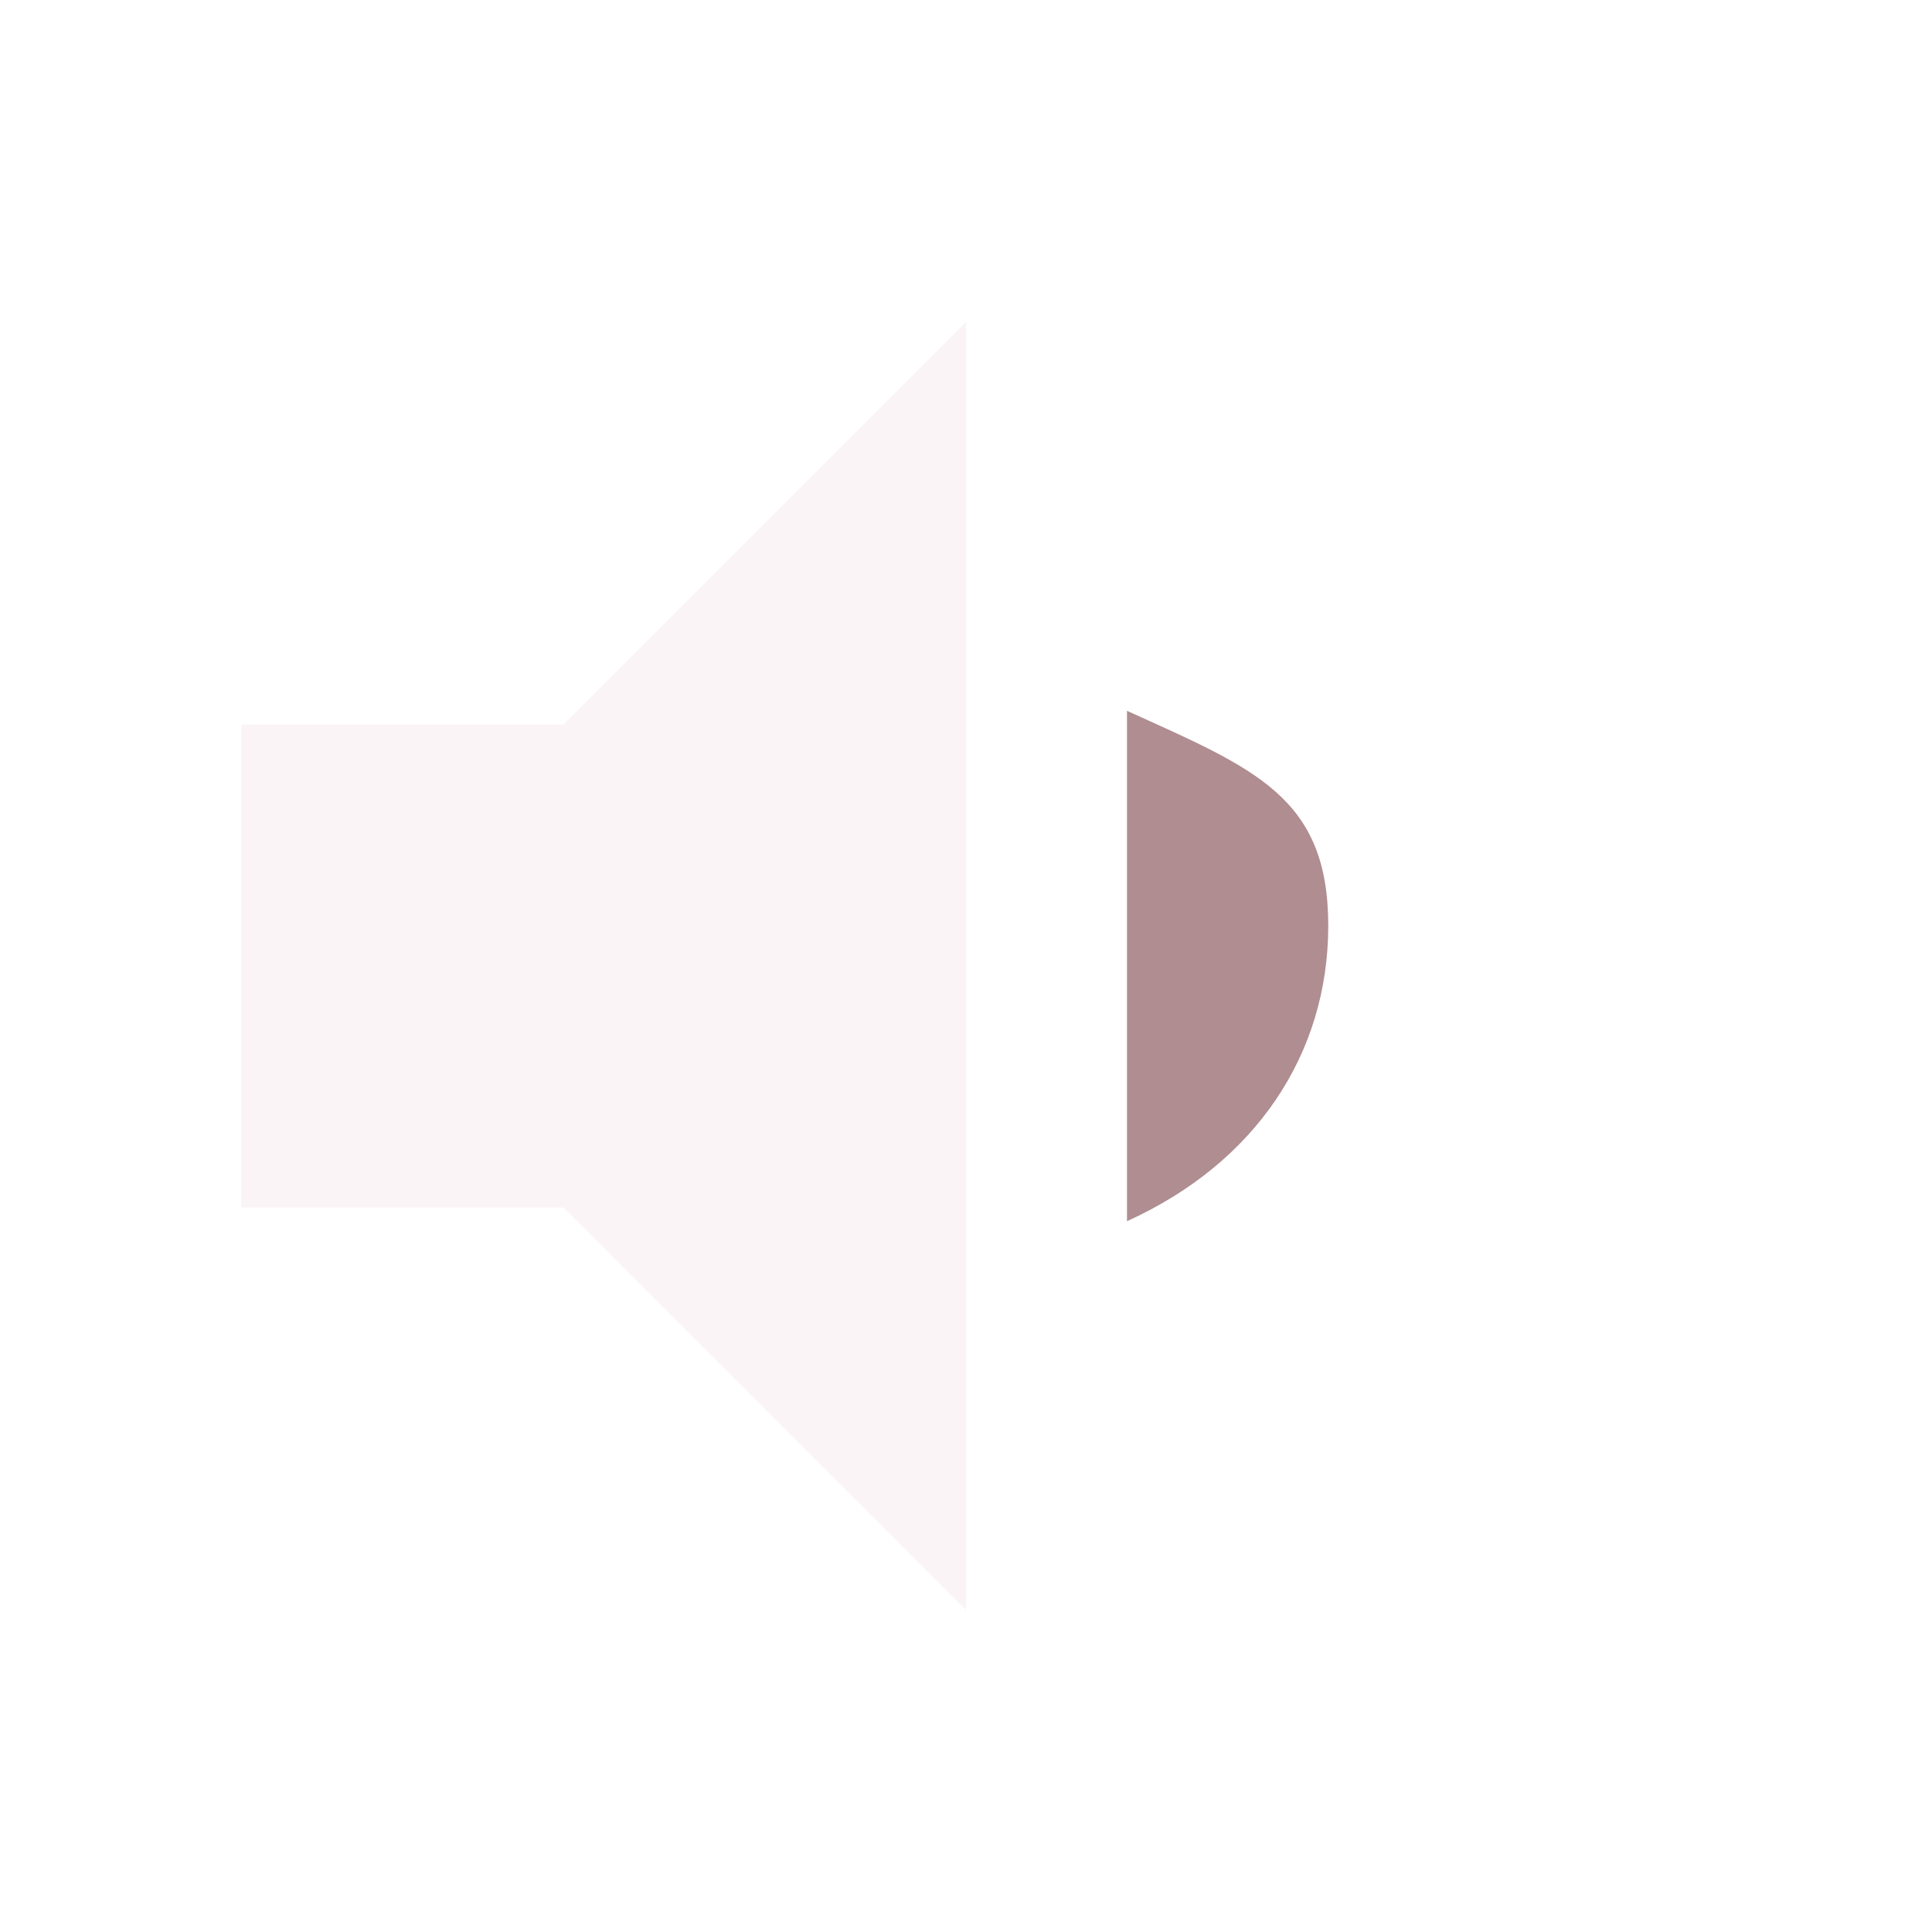
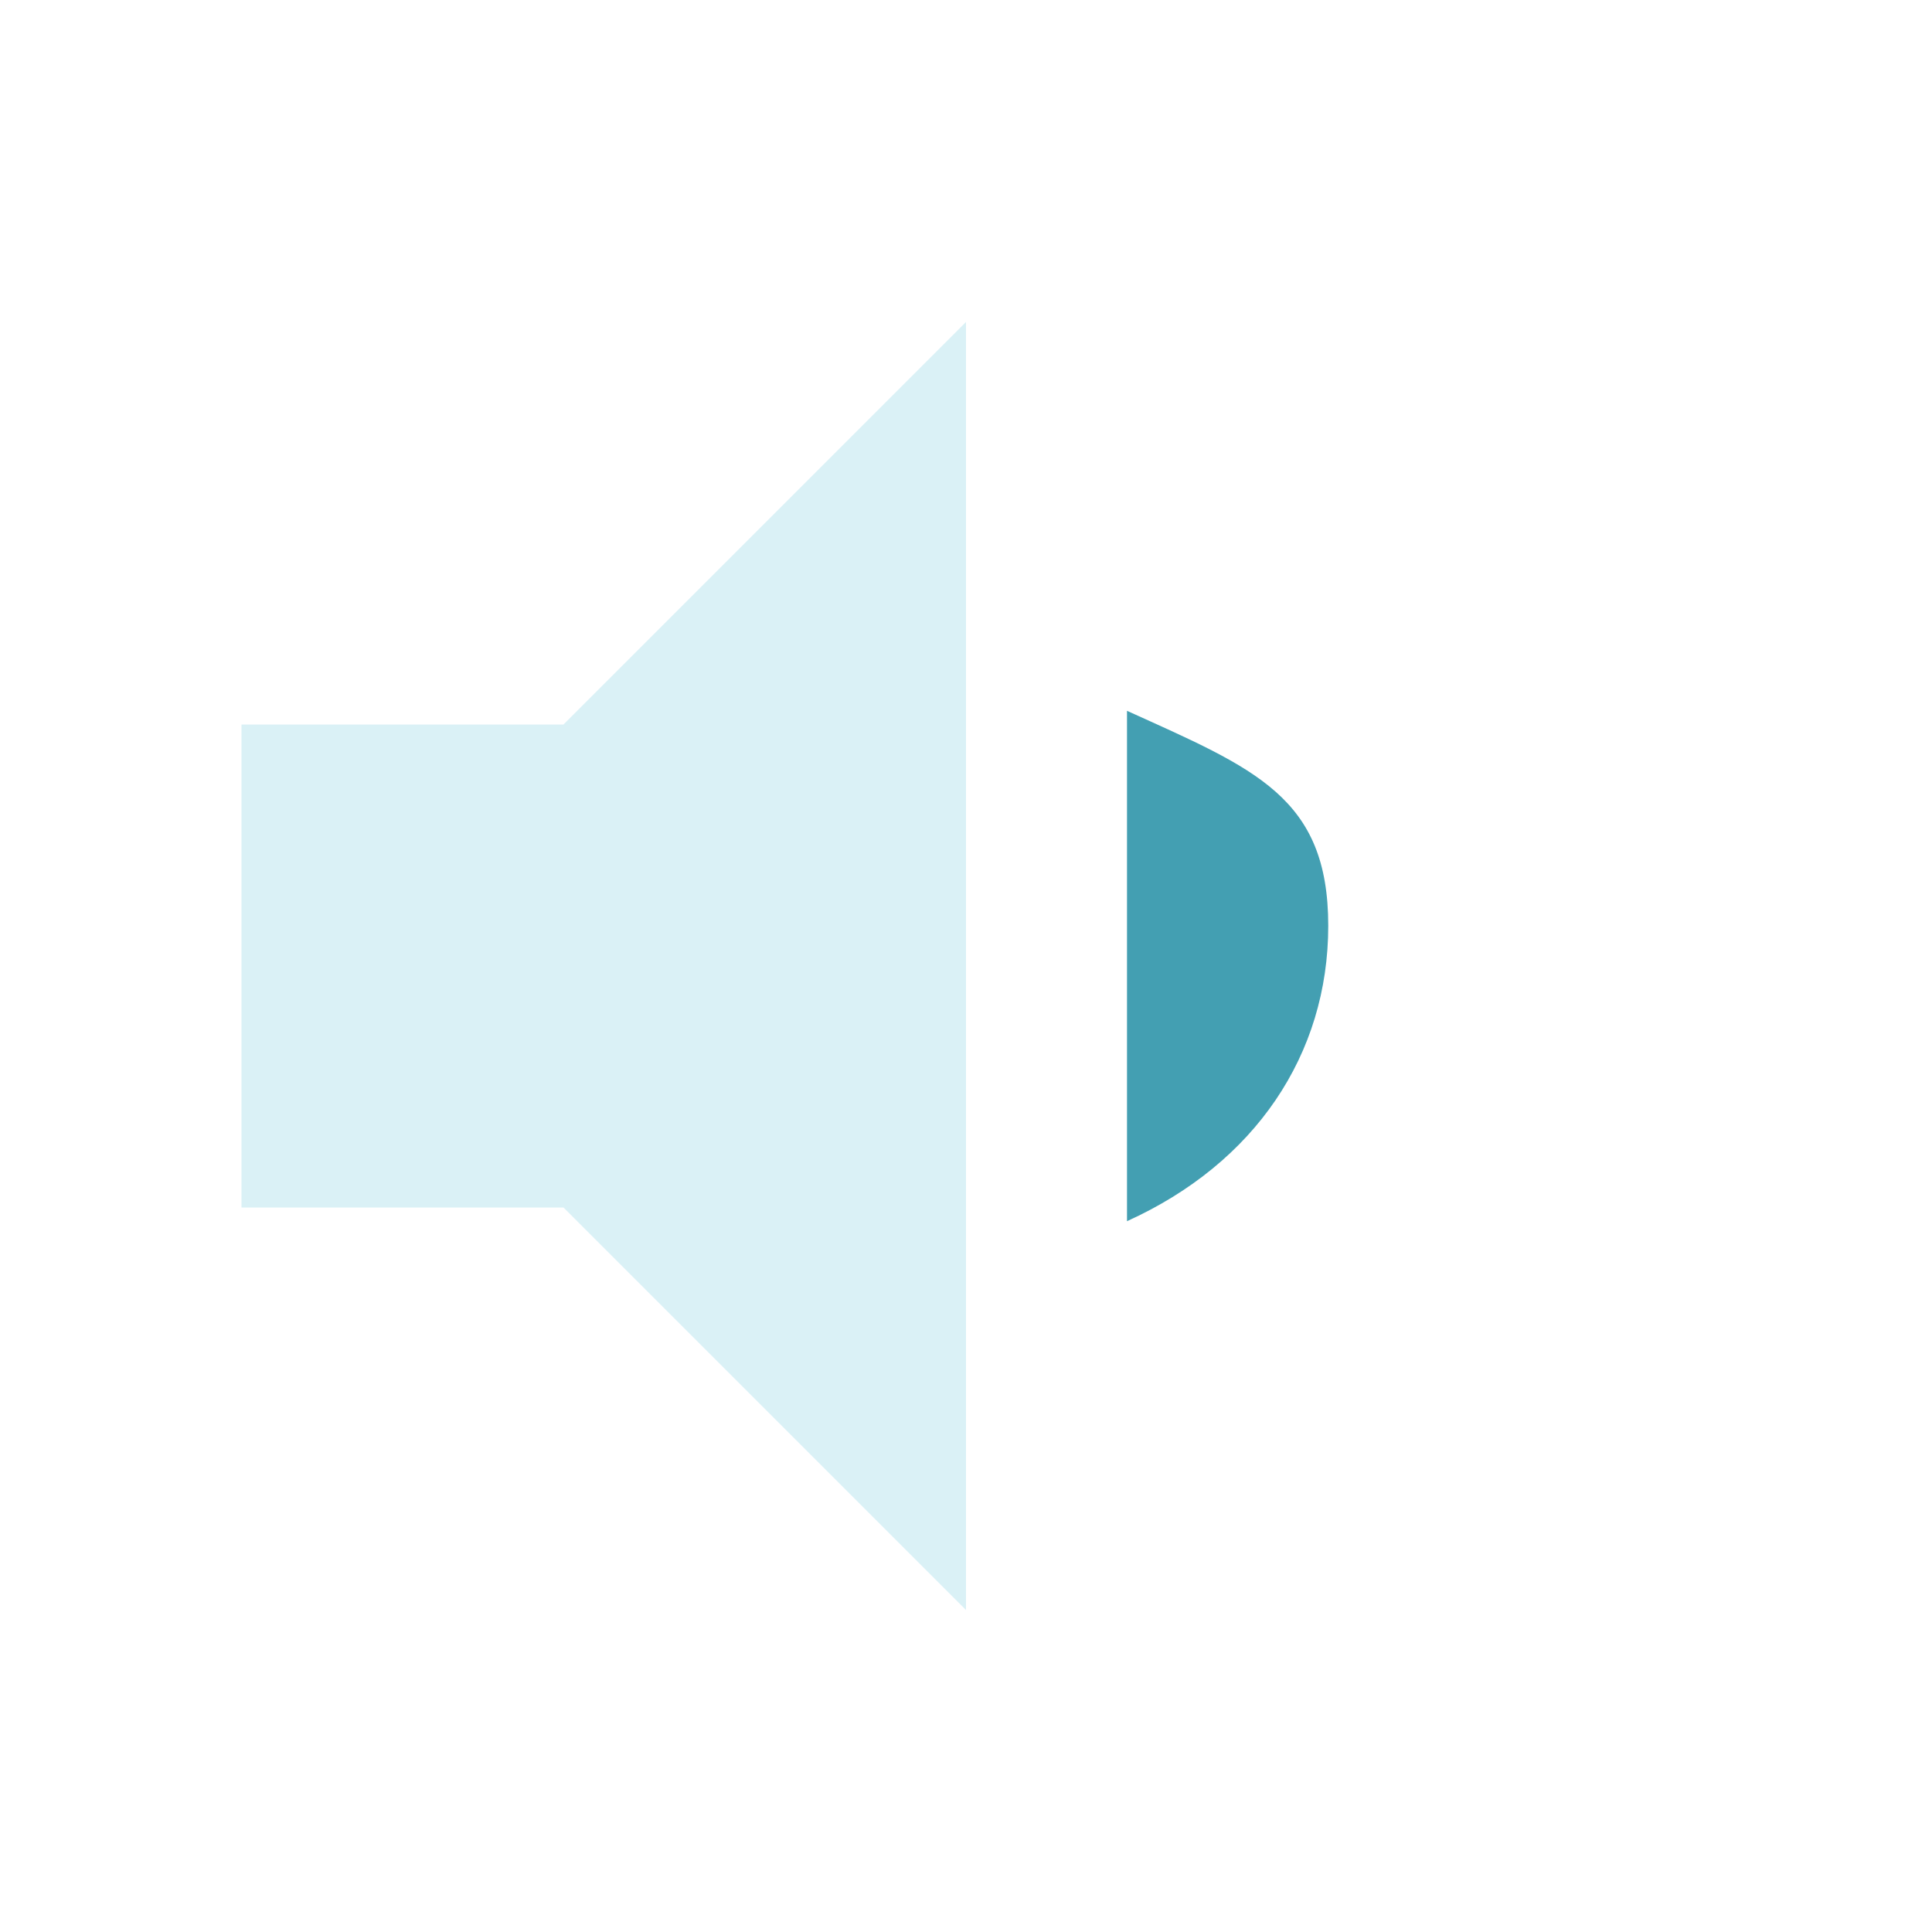
<svg xmlns="http://www.w3.org/2000/svg" width="24" height="24" viewBox="0 0 24 24">
-   <path d="M3 9v6h4l5 5V4L7 9H3z" fill="#FAF4F6" />
-   <path d="M14 8.83v6.34c1.59-.72 2.5-2.07 2.5-3.67S15.59 9.55 14 8.83z" fill="#AF8D91" />
+   <path d="M3 9v6h4l5 5V4L7 9H3z" fill="#DAF1F6" />
+   <path d="M14 8.83v6.34c1.59-.72 2.5-2.07 2.5-3.67S15.59 9.55 14 8.83z" fill="#439FB2" />
</svg>
